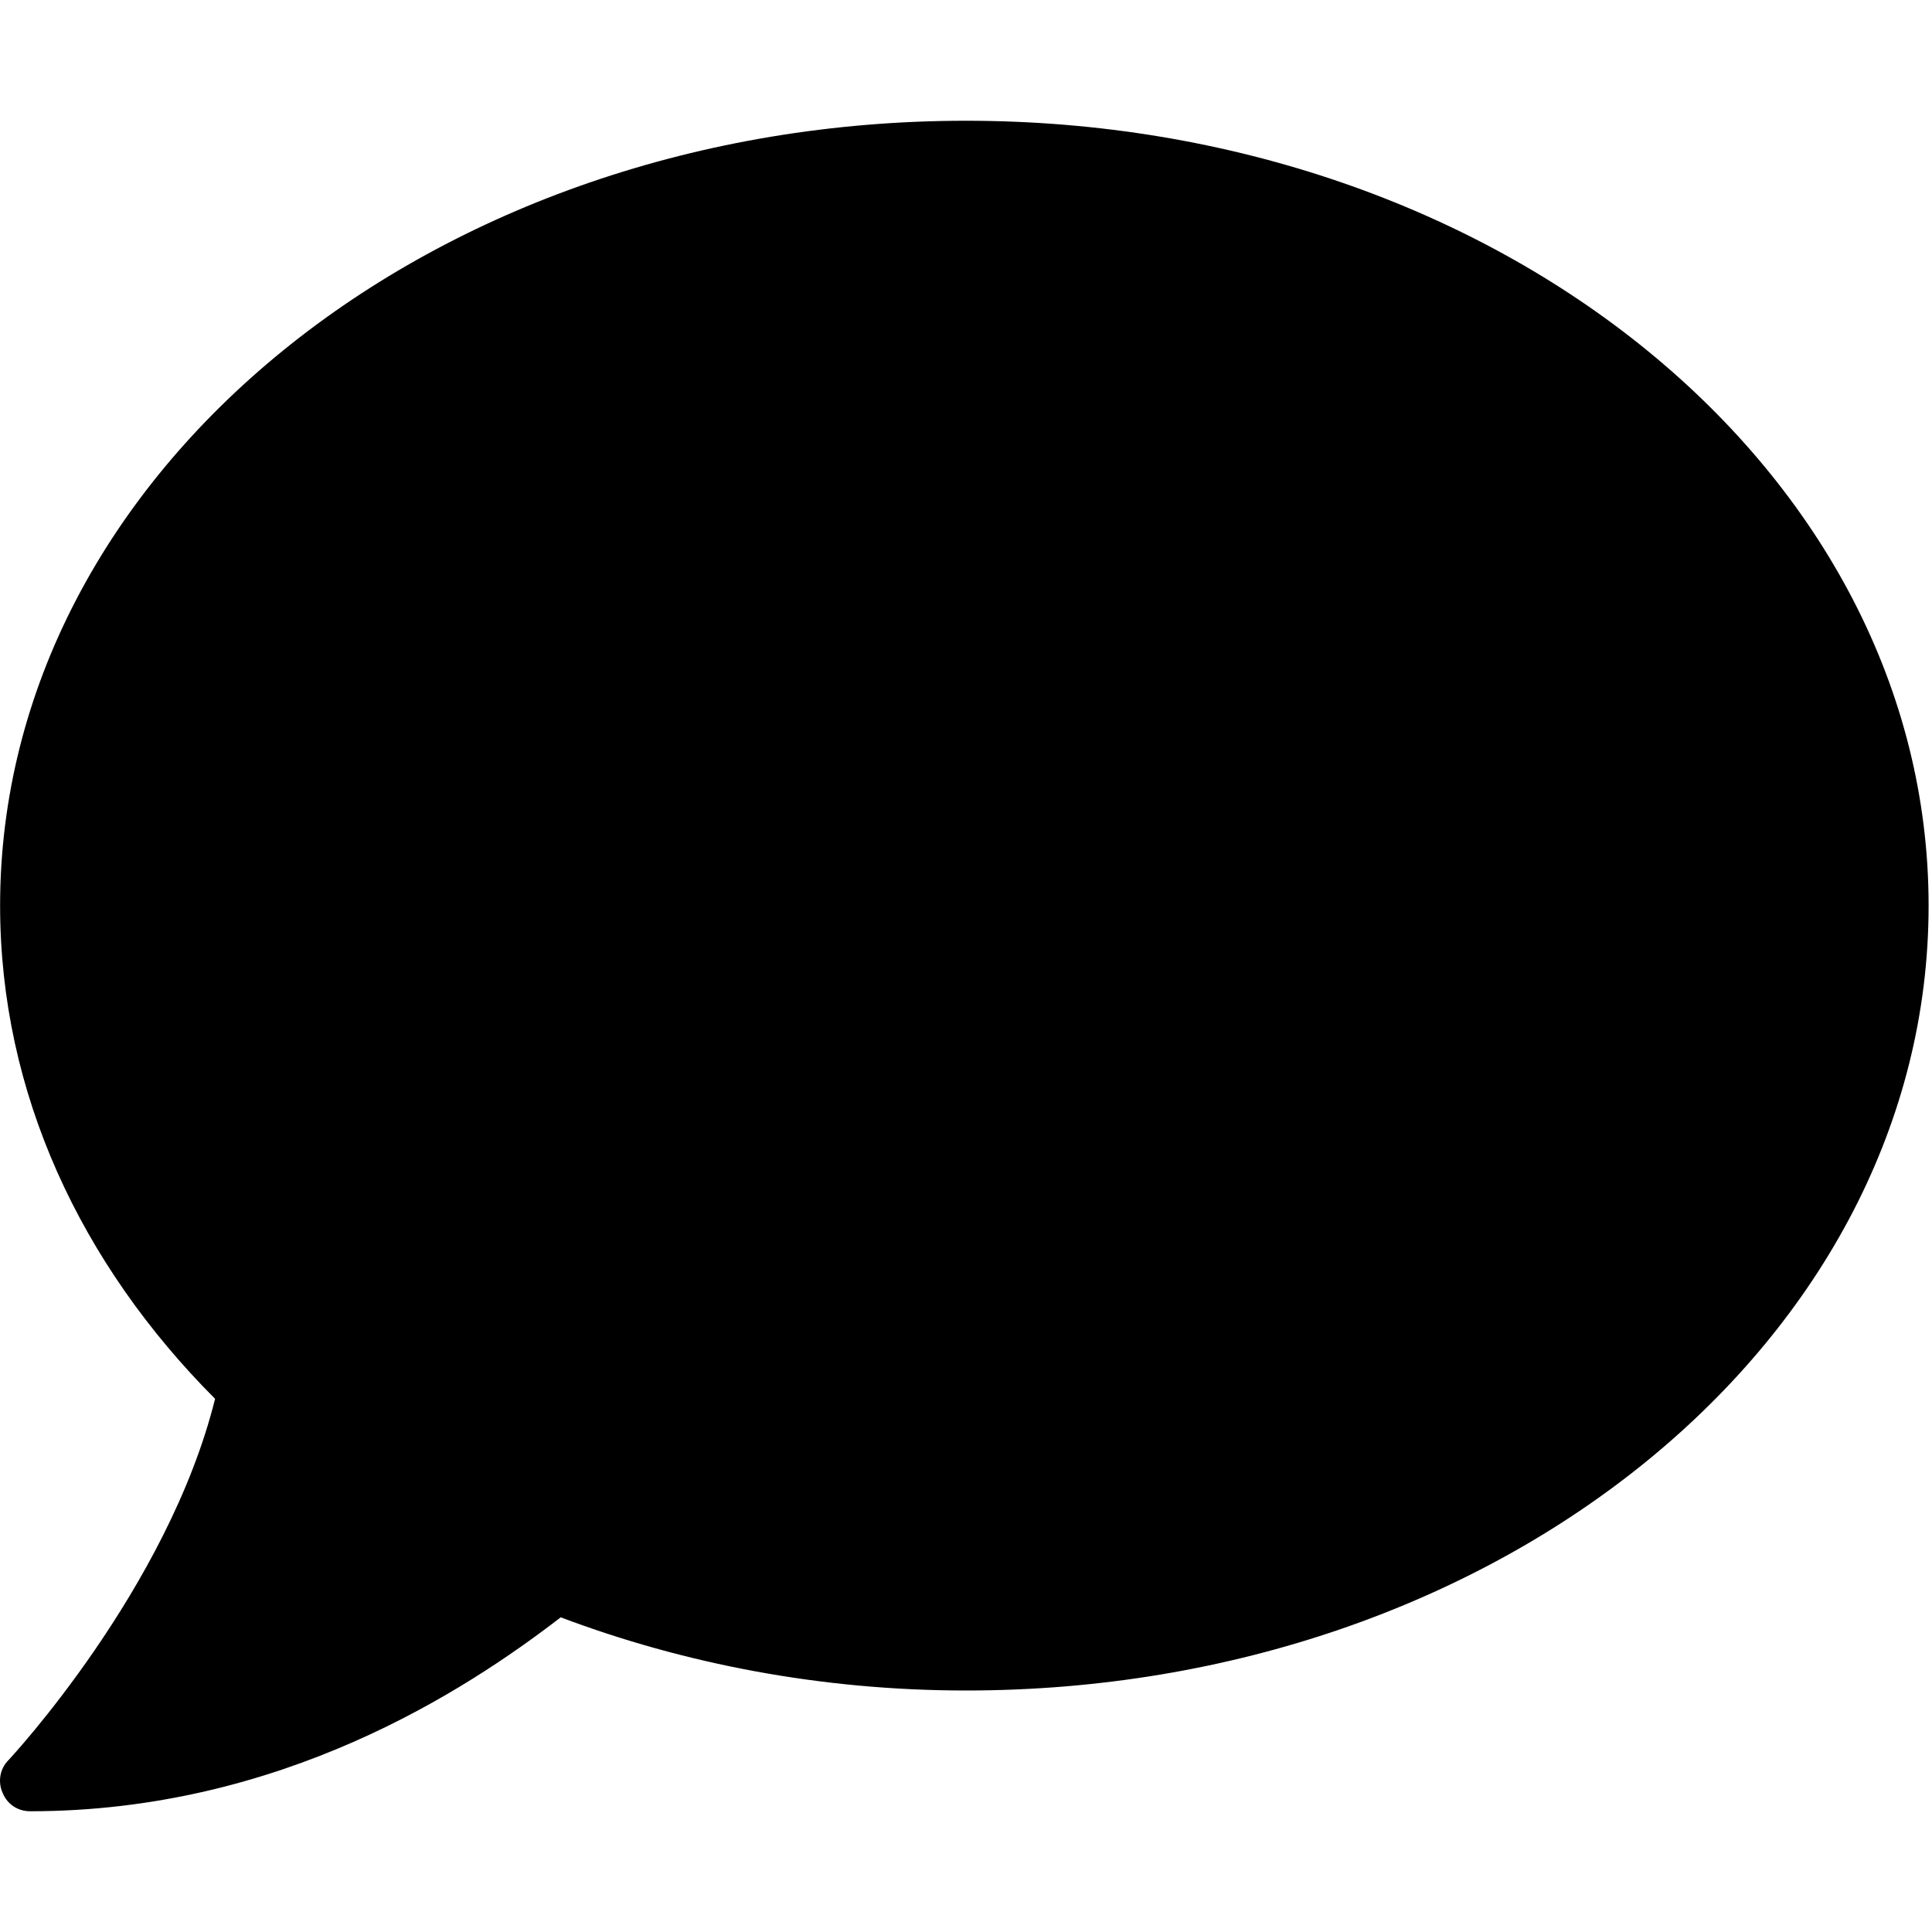
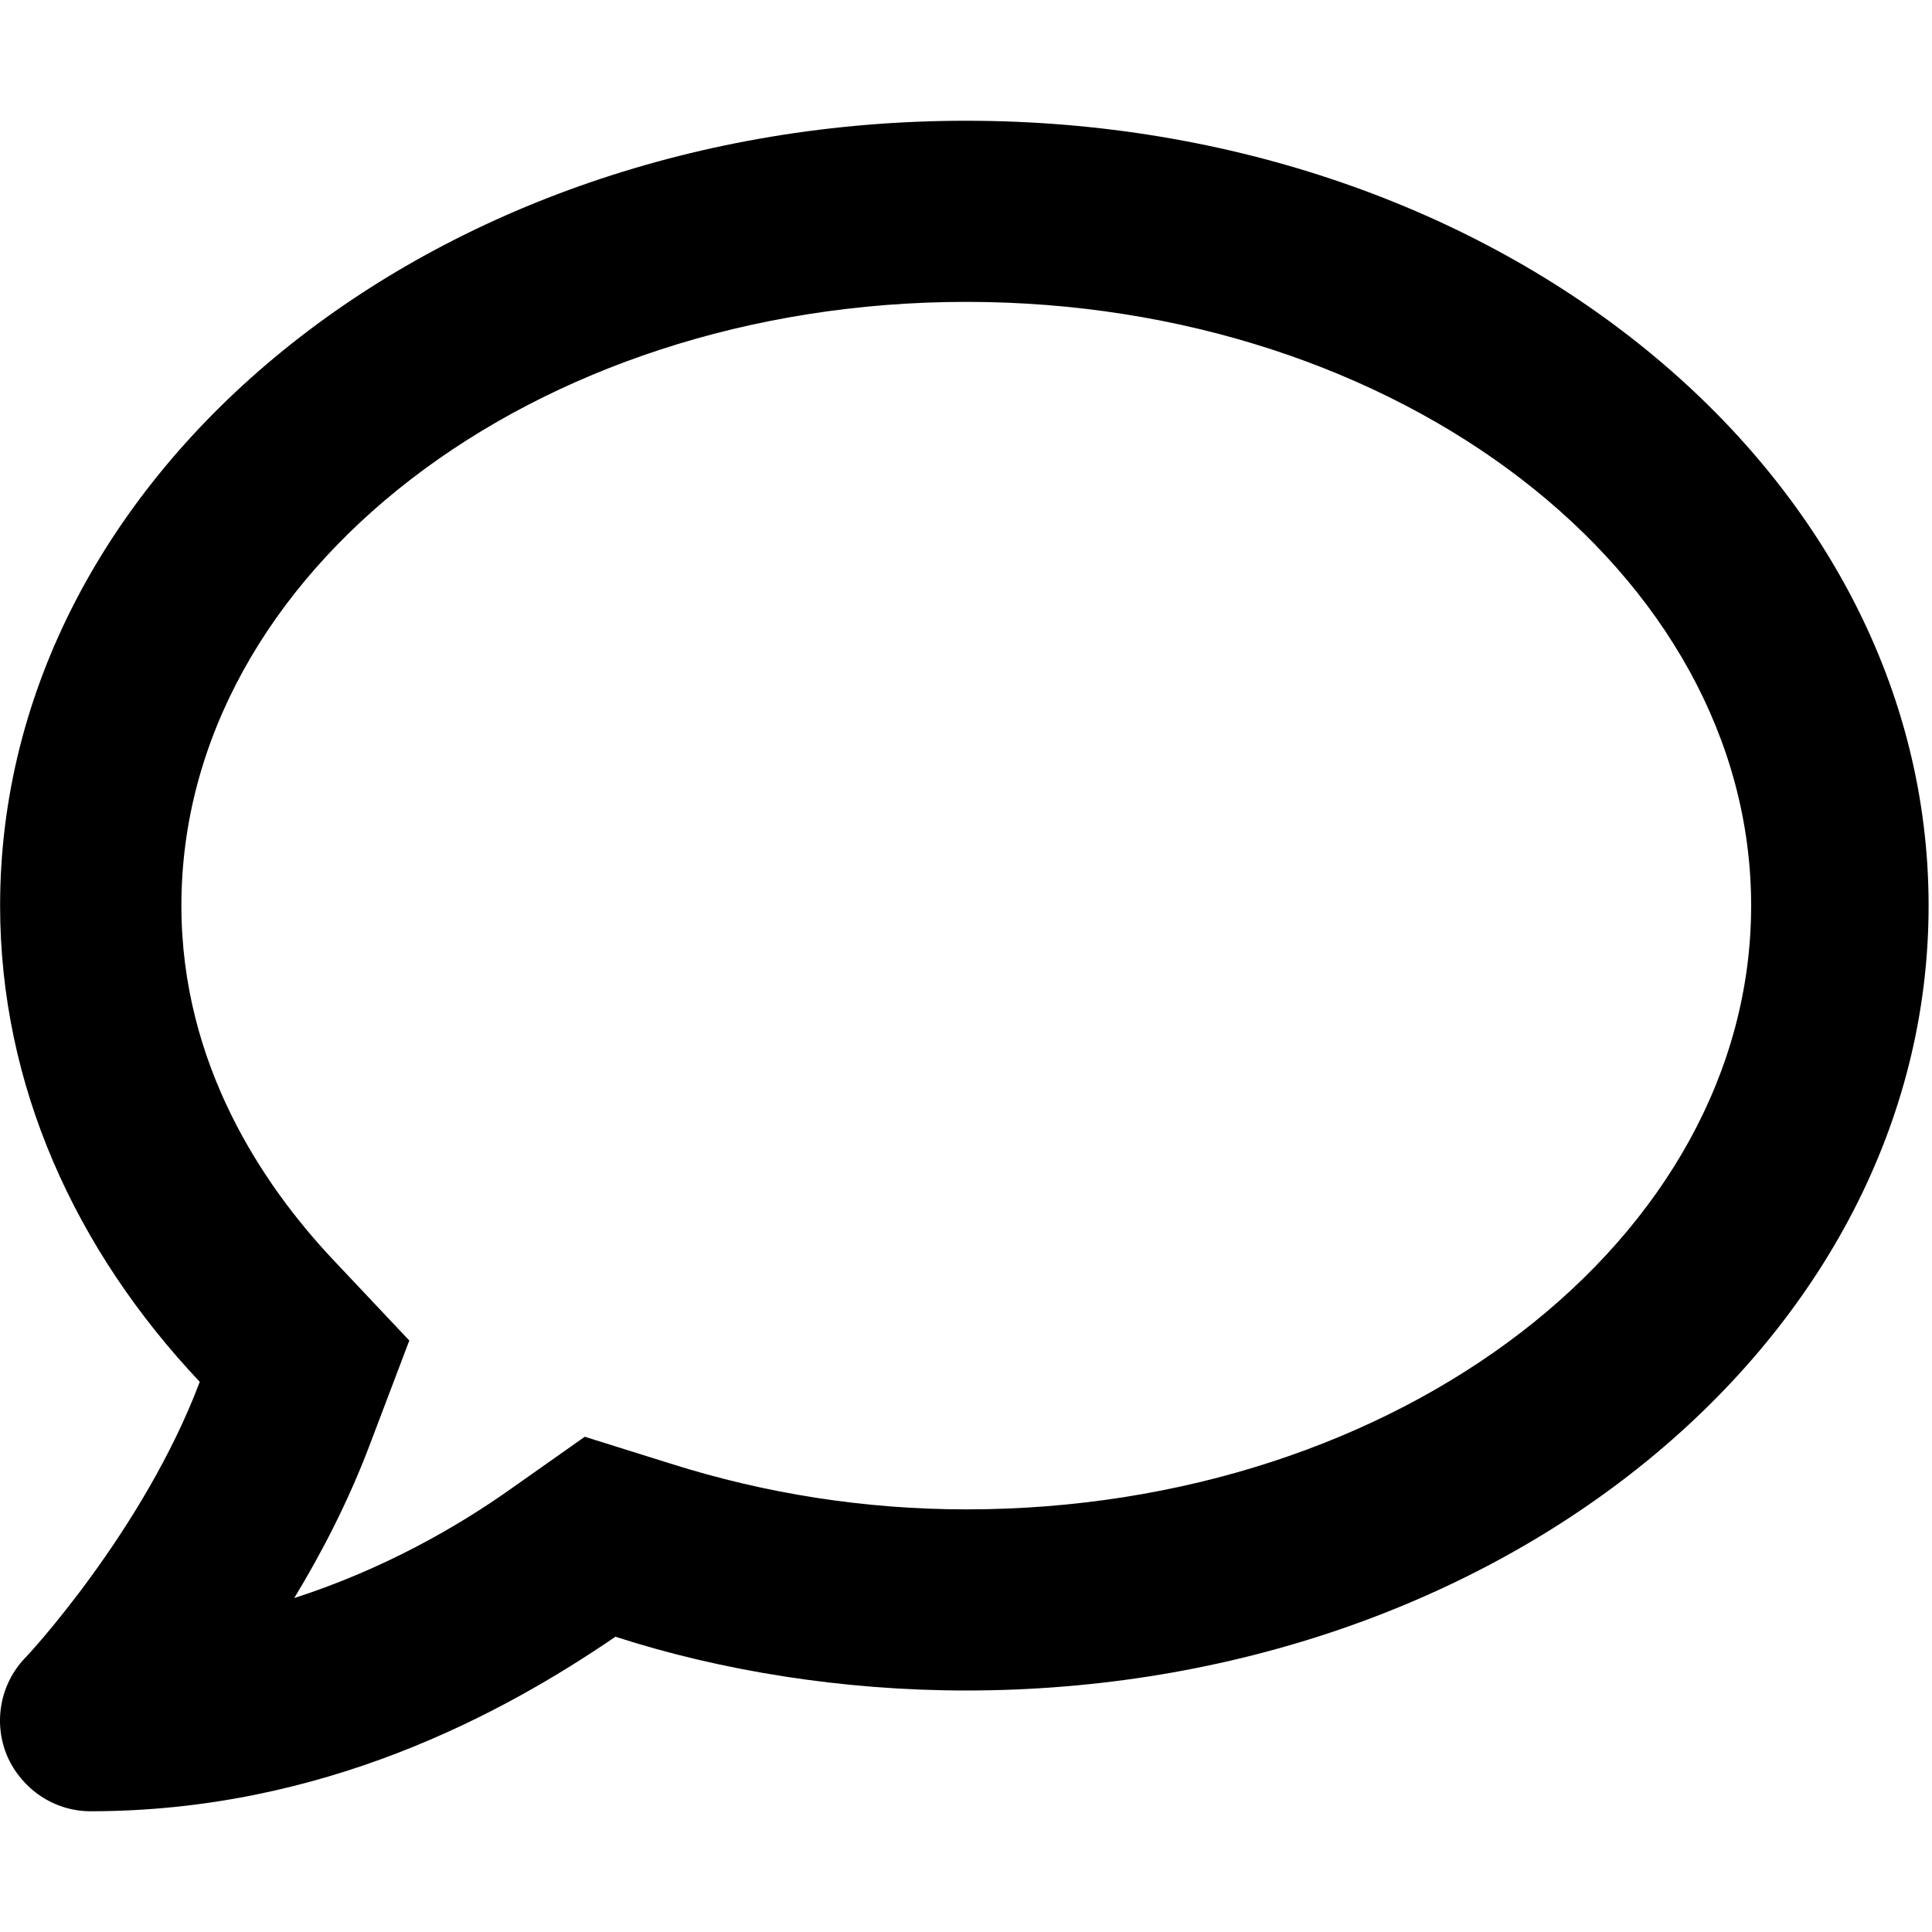
<svg xmlns="http://www.w3.org/2000/svg" viewBox="0 0 512 512">
-   <path d="M256 32C114.6 32 .027 125.1 .027 240c0 49.63 21.35 94.98 56.97 130.7c-12.5 50.37-54.27 95.27-54.77 95.77c-2.25 2.25-2.875 5.734-1.5 8.734C1.979 478.2 4.75 480 8 480c66.25 0 115.1-31.76 140.6-51.39C181.2 440.9 217.6 448 256 448c141.4 0 255.1-93.13 255.1-208S397.4 32 256 32z" fill="currentColor" />
+   <path d="M256 32C114.6 32 .027 125.1 .027 240c0 47.63 19.91 91.25 52.91 126.2c-14.88 39.5-45.87 72.88-46.37 73.25c-6.625 7-8.375 17.25-4.625 26C5.818 474.2 14.38 480 24 480c61.5 0 109.1-25.75 139.1-46.25C191.1 442.8 223.3 448 256 448c141.4 0 255.1-93.13 255.1-208S397.4 32 256 32zM256.1 400c-26.75 0-53.12-4.125-78.38-12.12l-22.75-7.125l-19.5 13.75c-14.25 10.12-33.88 21.38-57.5 29c7.375-12.12 14.37-25.75 19.88-40.25l10.62-28l-20.62-21.87C69.82 314.1 48.07 282.2 48.07 240c0-88.25 93.25-160 208-160s208 71.75 208 160S370.8 400 256.1 400z" fill="currentColor" />
</svg>
